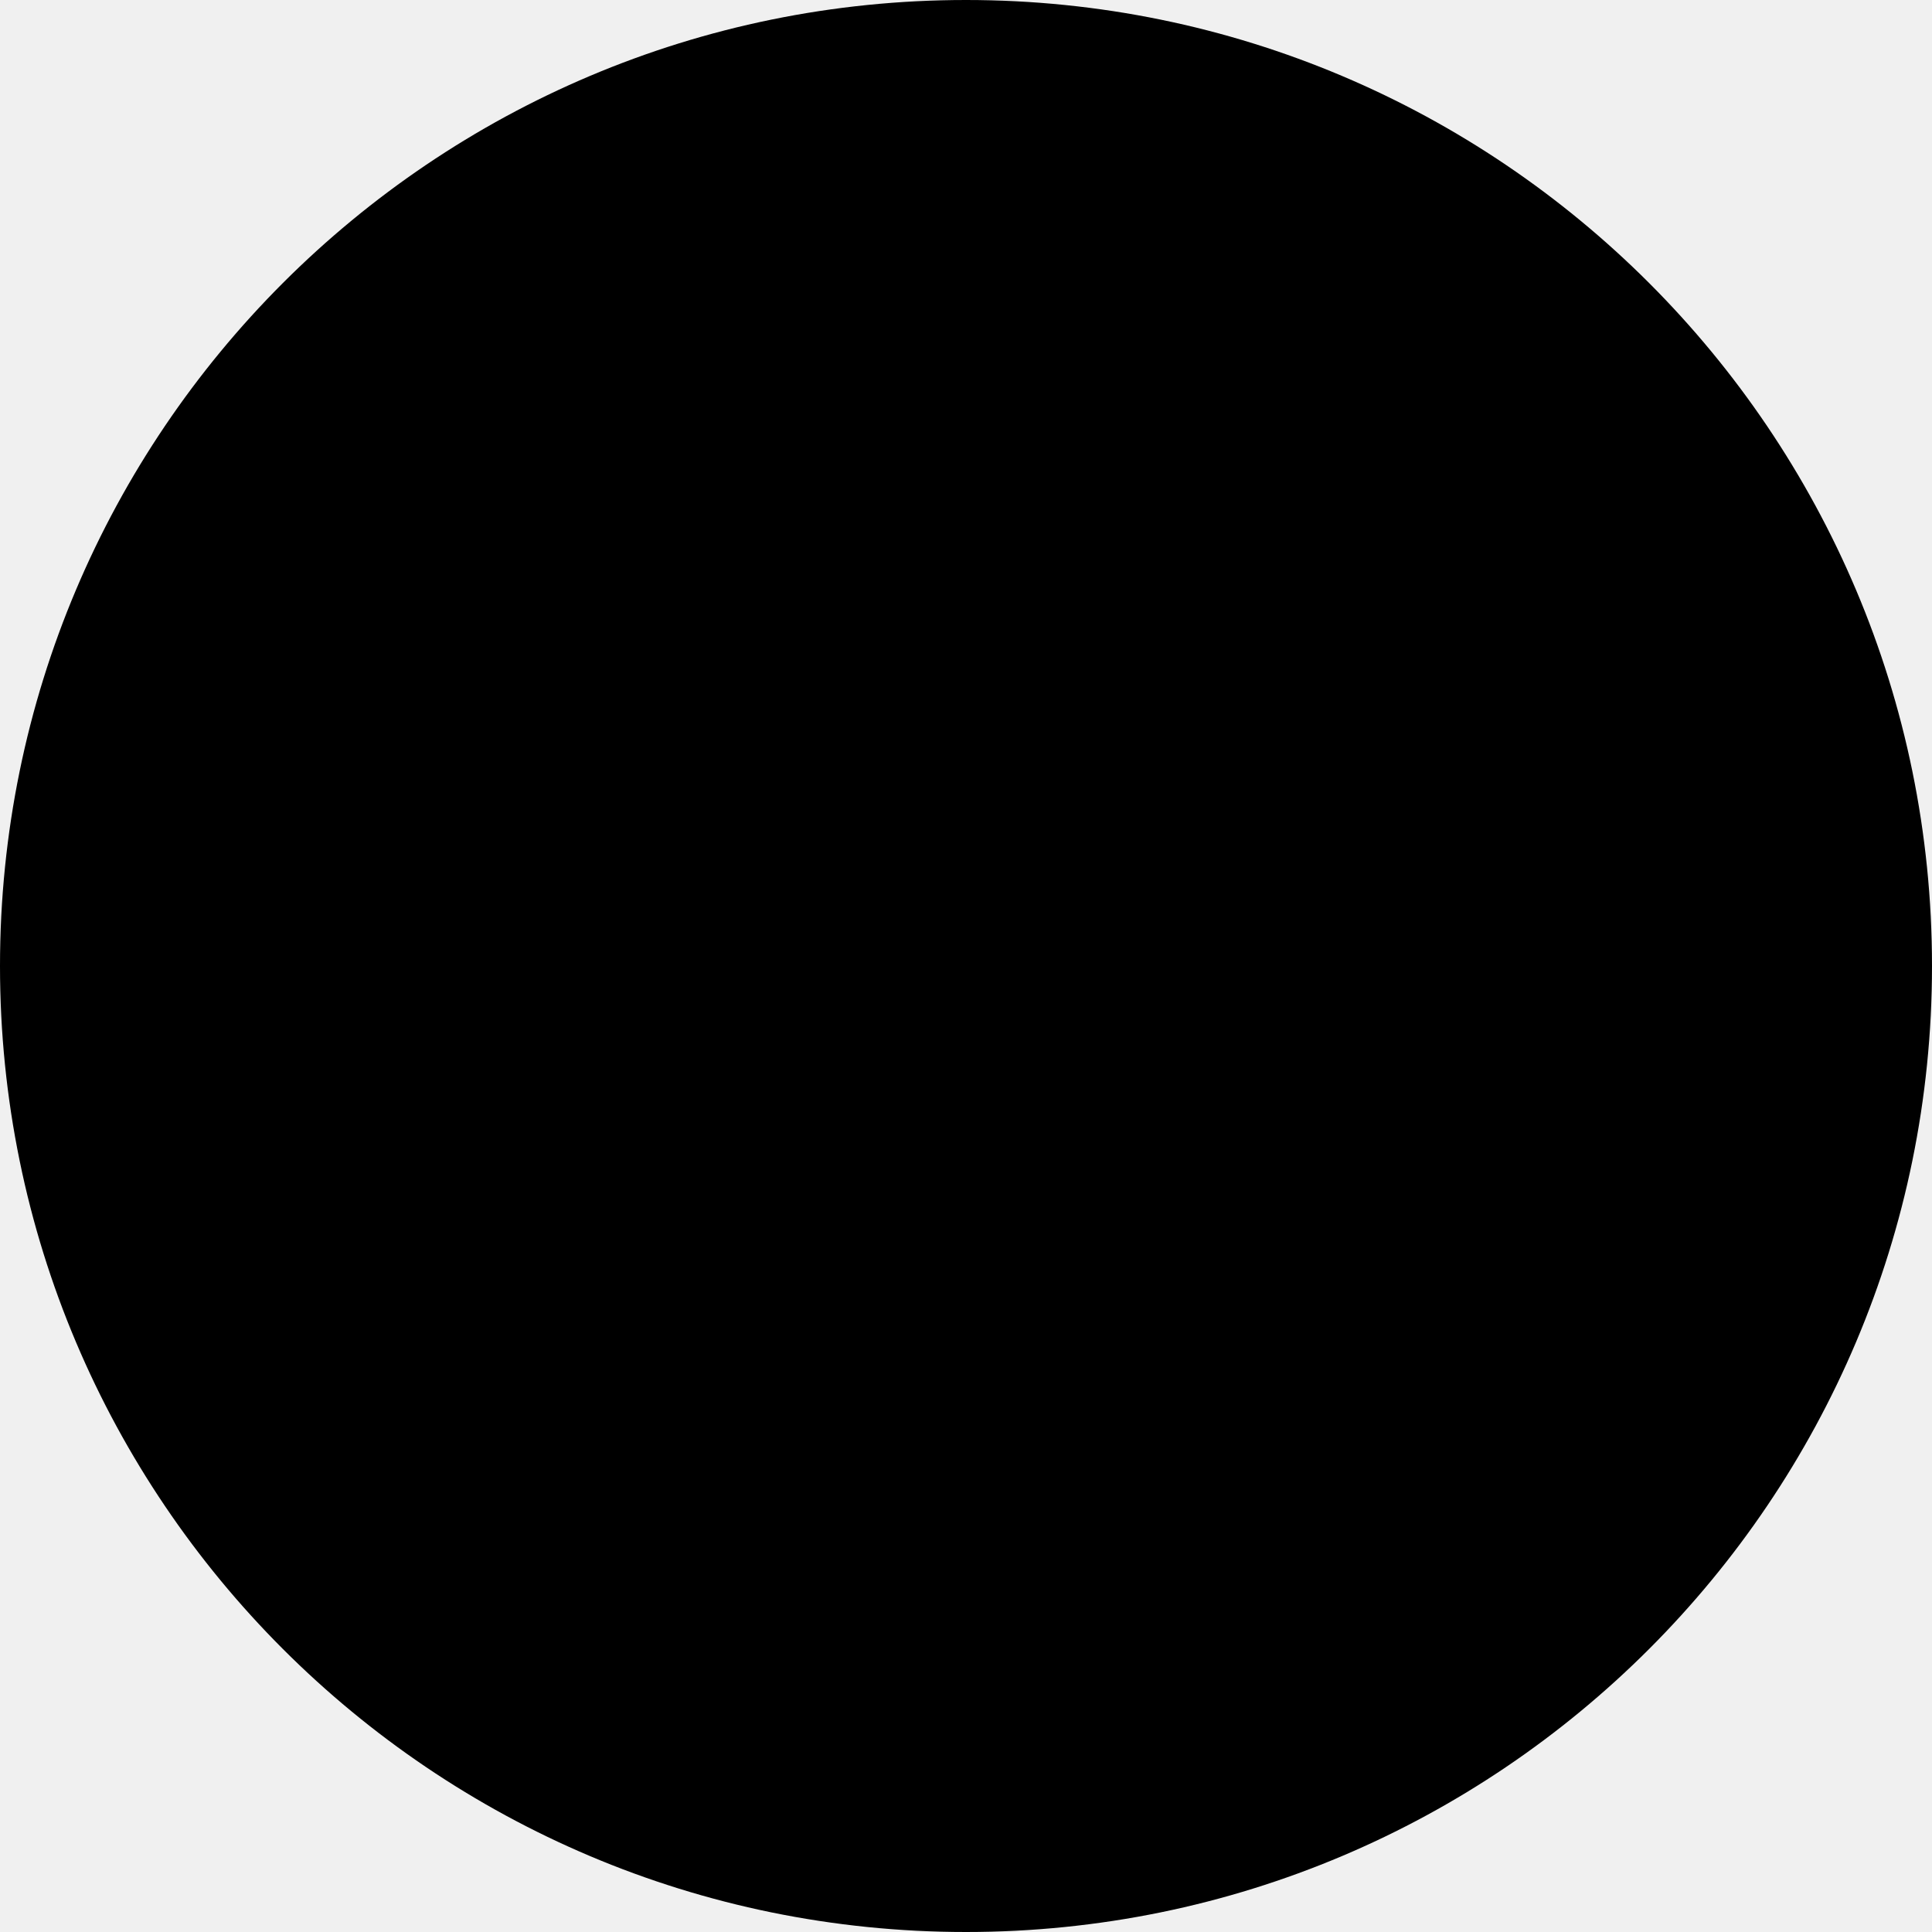
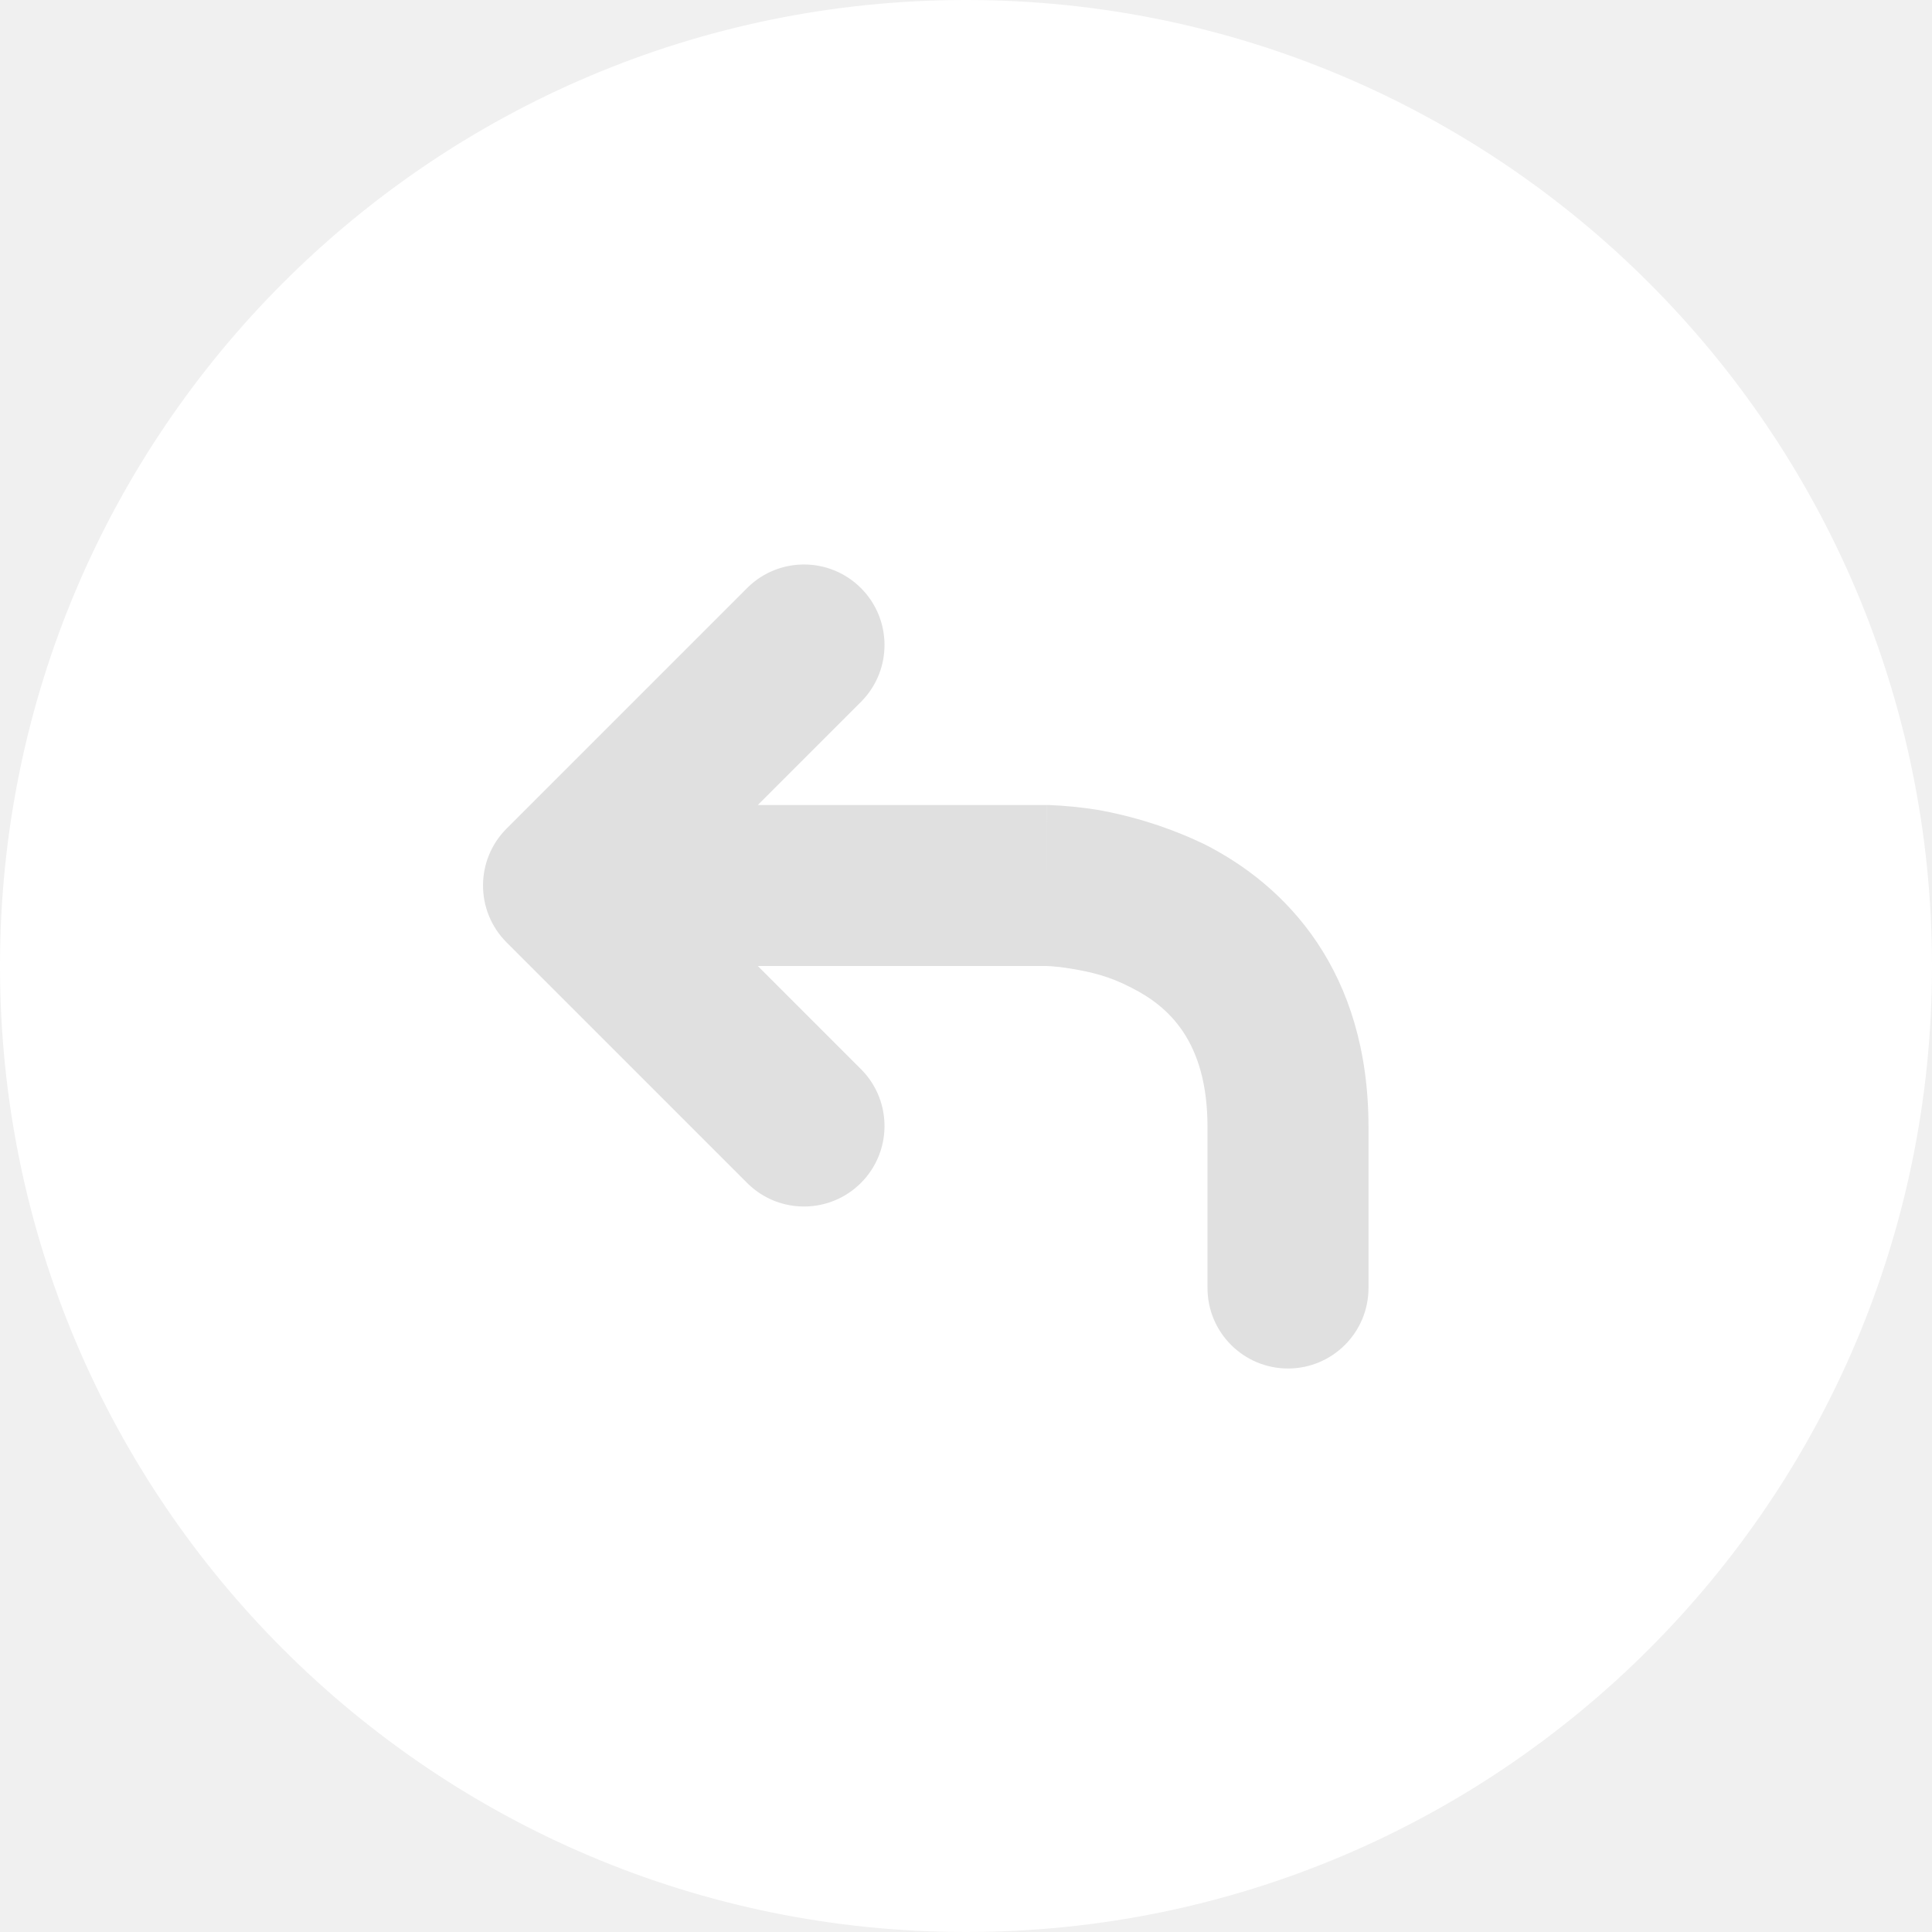
<svg xmlns="http://www.w3.org/2000/svg" xmlns:xlink="http://www.w3.org/1999/xlink" width="24" height="24">
-   <g class="t-icon">
-     <use xlink:href="#path0_fill" />
-     <use xlink:href="#path1_stroke" transform="translate(7 8)" />
-   </g>
+   <use xlink:href="#path0_fill" fill="#FFF" />
+   <use xlink:href="#path1_stroke" transform="translate(7 8)" fill="#E0E0E0" />
  <defs>
    <path id="path0_fill" d="M24 12c0 6.627-5.373 12-12 12S0 18.627 0 12 5.373 0 12 0s12 5.373 12 12z" />
    <path id="path1_stroke" d="M0 3l-.707-.707a1 1 0 0 0 0 1.414L0 3zM3.707.707A1 1 0 0 0 2.293-.707L3.707.707zm-1.414 6a1 1 0 0 0 1.414-1.414L2.293 6.707zM8 8a1 1 0 1 0 2 0H8zM0 4h6V2H0v2zm6-1v1h-.002-.001-.003-.002H6l.058.003c.068.005.138.012.246.03.242.04.474.092.749.236C7.513 4.5 8 4.931 8 6h2c0-1.931-1.014-3-2.053-3.52a5.194 5.194 0 0 0-1.314-.42A5.192 5.192 0 0 0 6.025 2H6.004h-.002-.001L6 3zm-5.293.707l3-3L2.293-.707l-3 3L.707 3.707zm-1.414 0l3 3 1.414-1.414-3-3-1.414 1.414zM8 6v2h2V6H8z" />
  </defs>
</svg>
